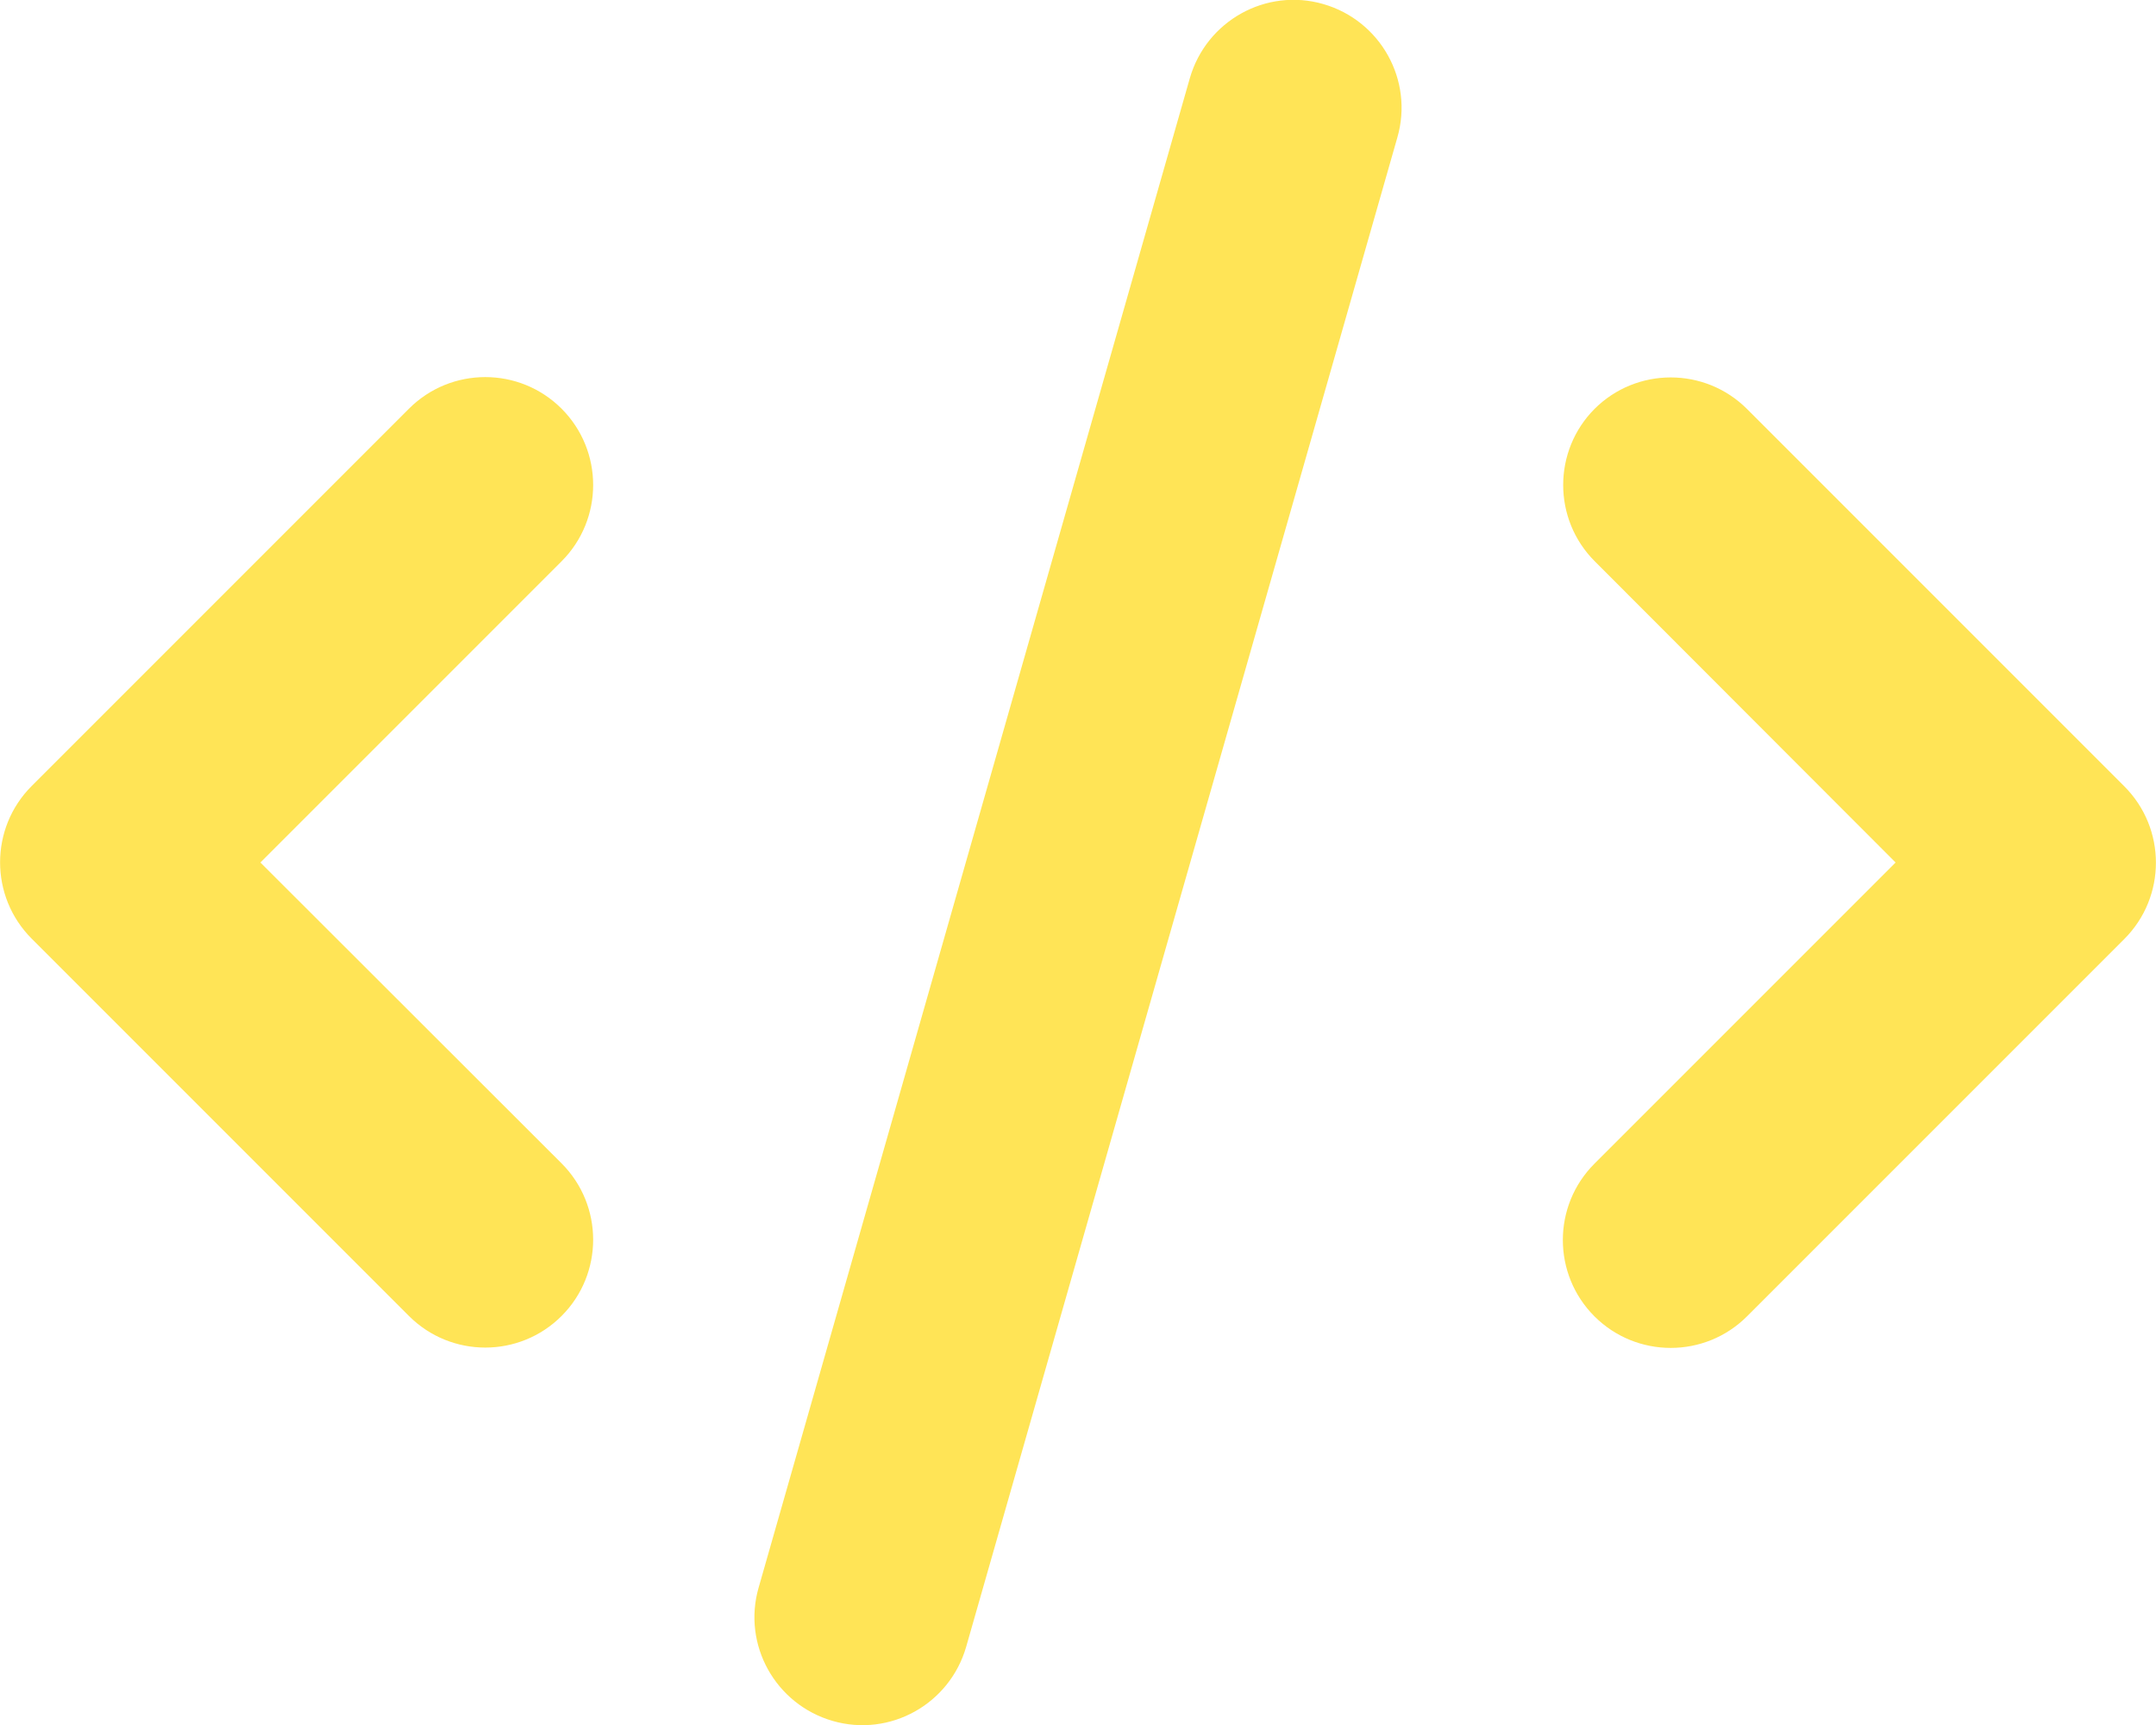
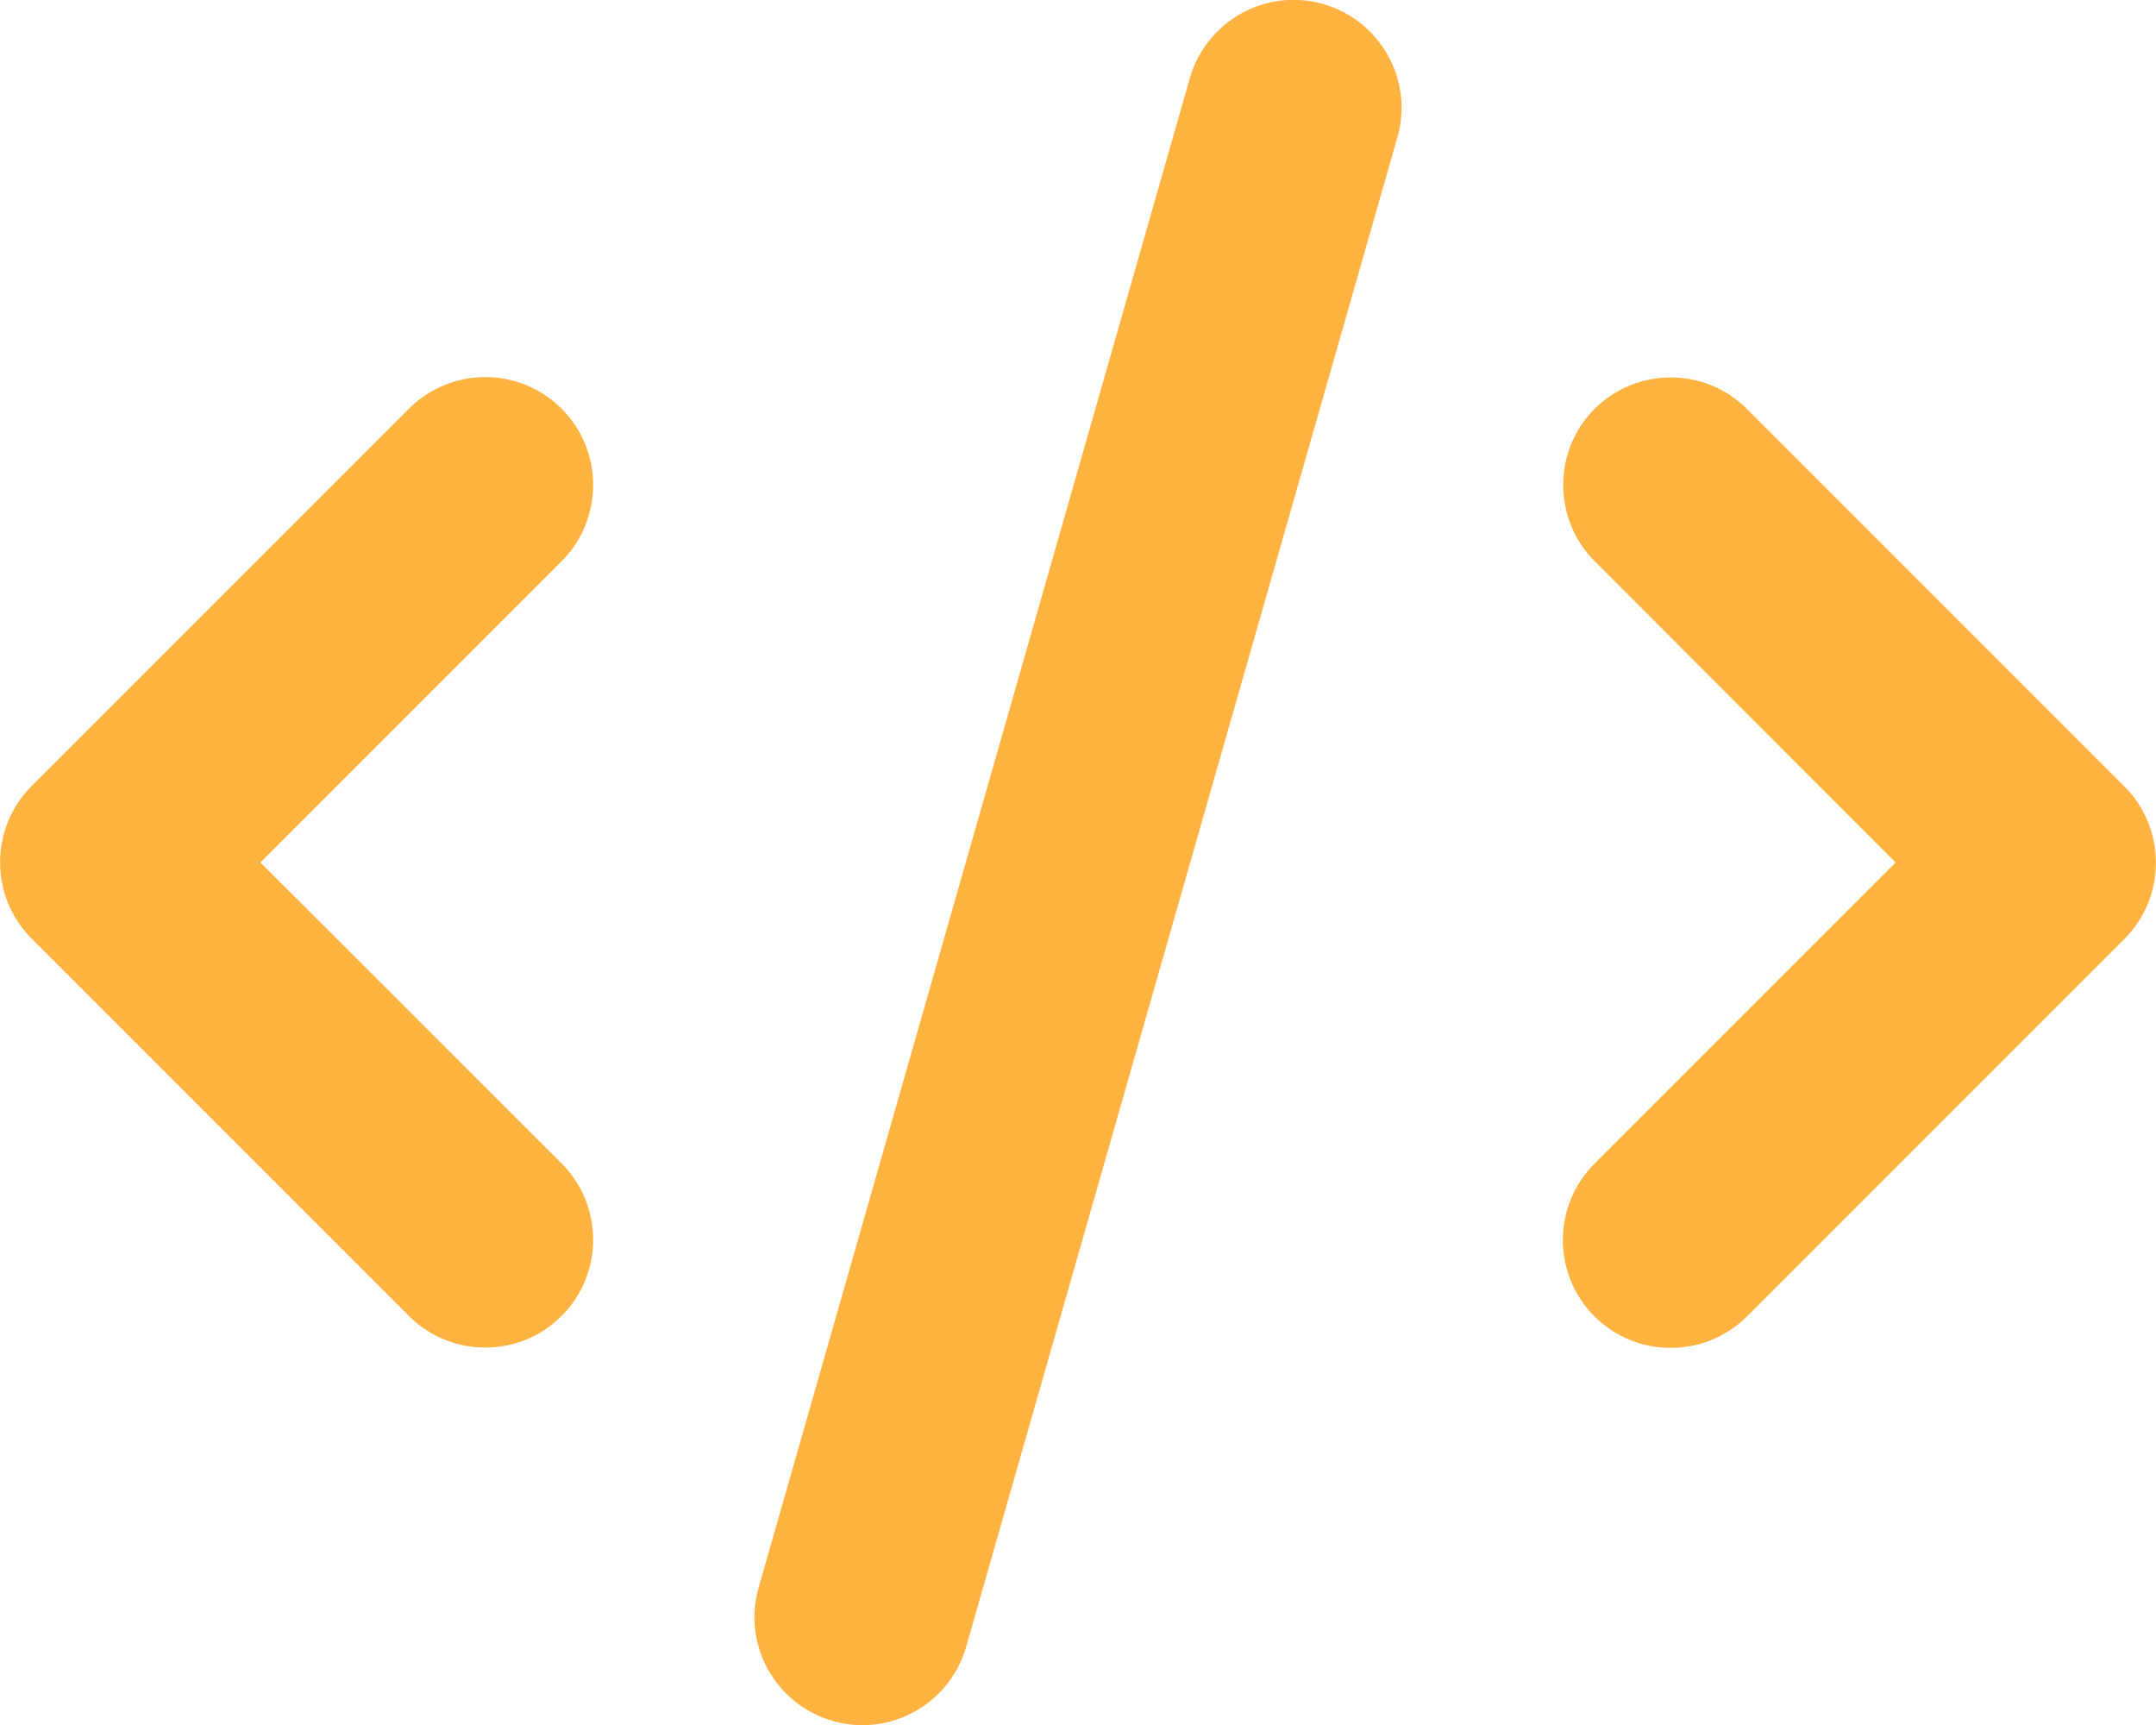
- <svg xmlns="http://www.w3.org/2000/svg" fill="#FFE456" viewBox="0 0 640 512">
+ <svg xmlns="http://www.w3.org/2000/svg" fill="#ffb340" viewBox="0 0 640 512">
  <path d="M392.8 1.2c-17-4.9-34.7 5-39.6 22l-128 448c-4.9 17 5 34.7 22 39.6s34.7-5 39.6-22l128-448c4.9-17-5-34.7-22-39.6zm80.6 120.1c-12.5 12.5-12.5 32.8 0 45.3L562.7 256l-89.4 89.4c-12.5 12.5-12.5 32.8 0 45.3s32.8 12.5 45.3 0l112-112c12.5-12.5 12.5-32.8 0-45.3l-112-112c-12.5-12.5-32.8-12.5-45.3 0zm-306.7 0c-12.5-12.5-32.8-12.5-45.3 0l-112 112c-12.5 12.5-12.5 32.8 0 45.3l112 112c12.5 12.5 32.8 12.5 45.3 0s12.5-32.8 0-45.3L77.3 256l89.4-89.4c12.5-12.5 12.5-32.8 0-45.3z" />
</svg>
